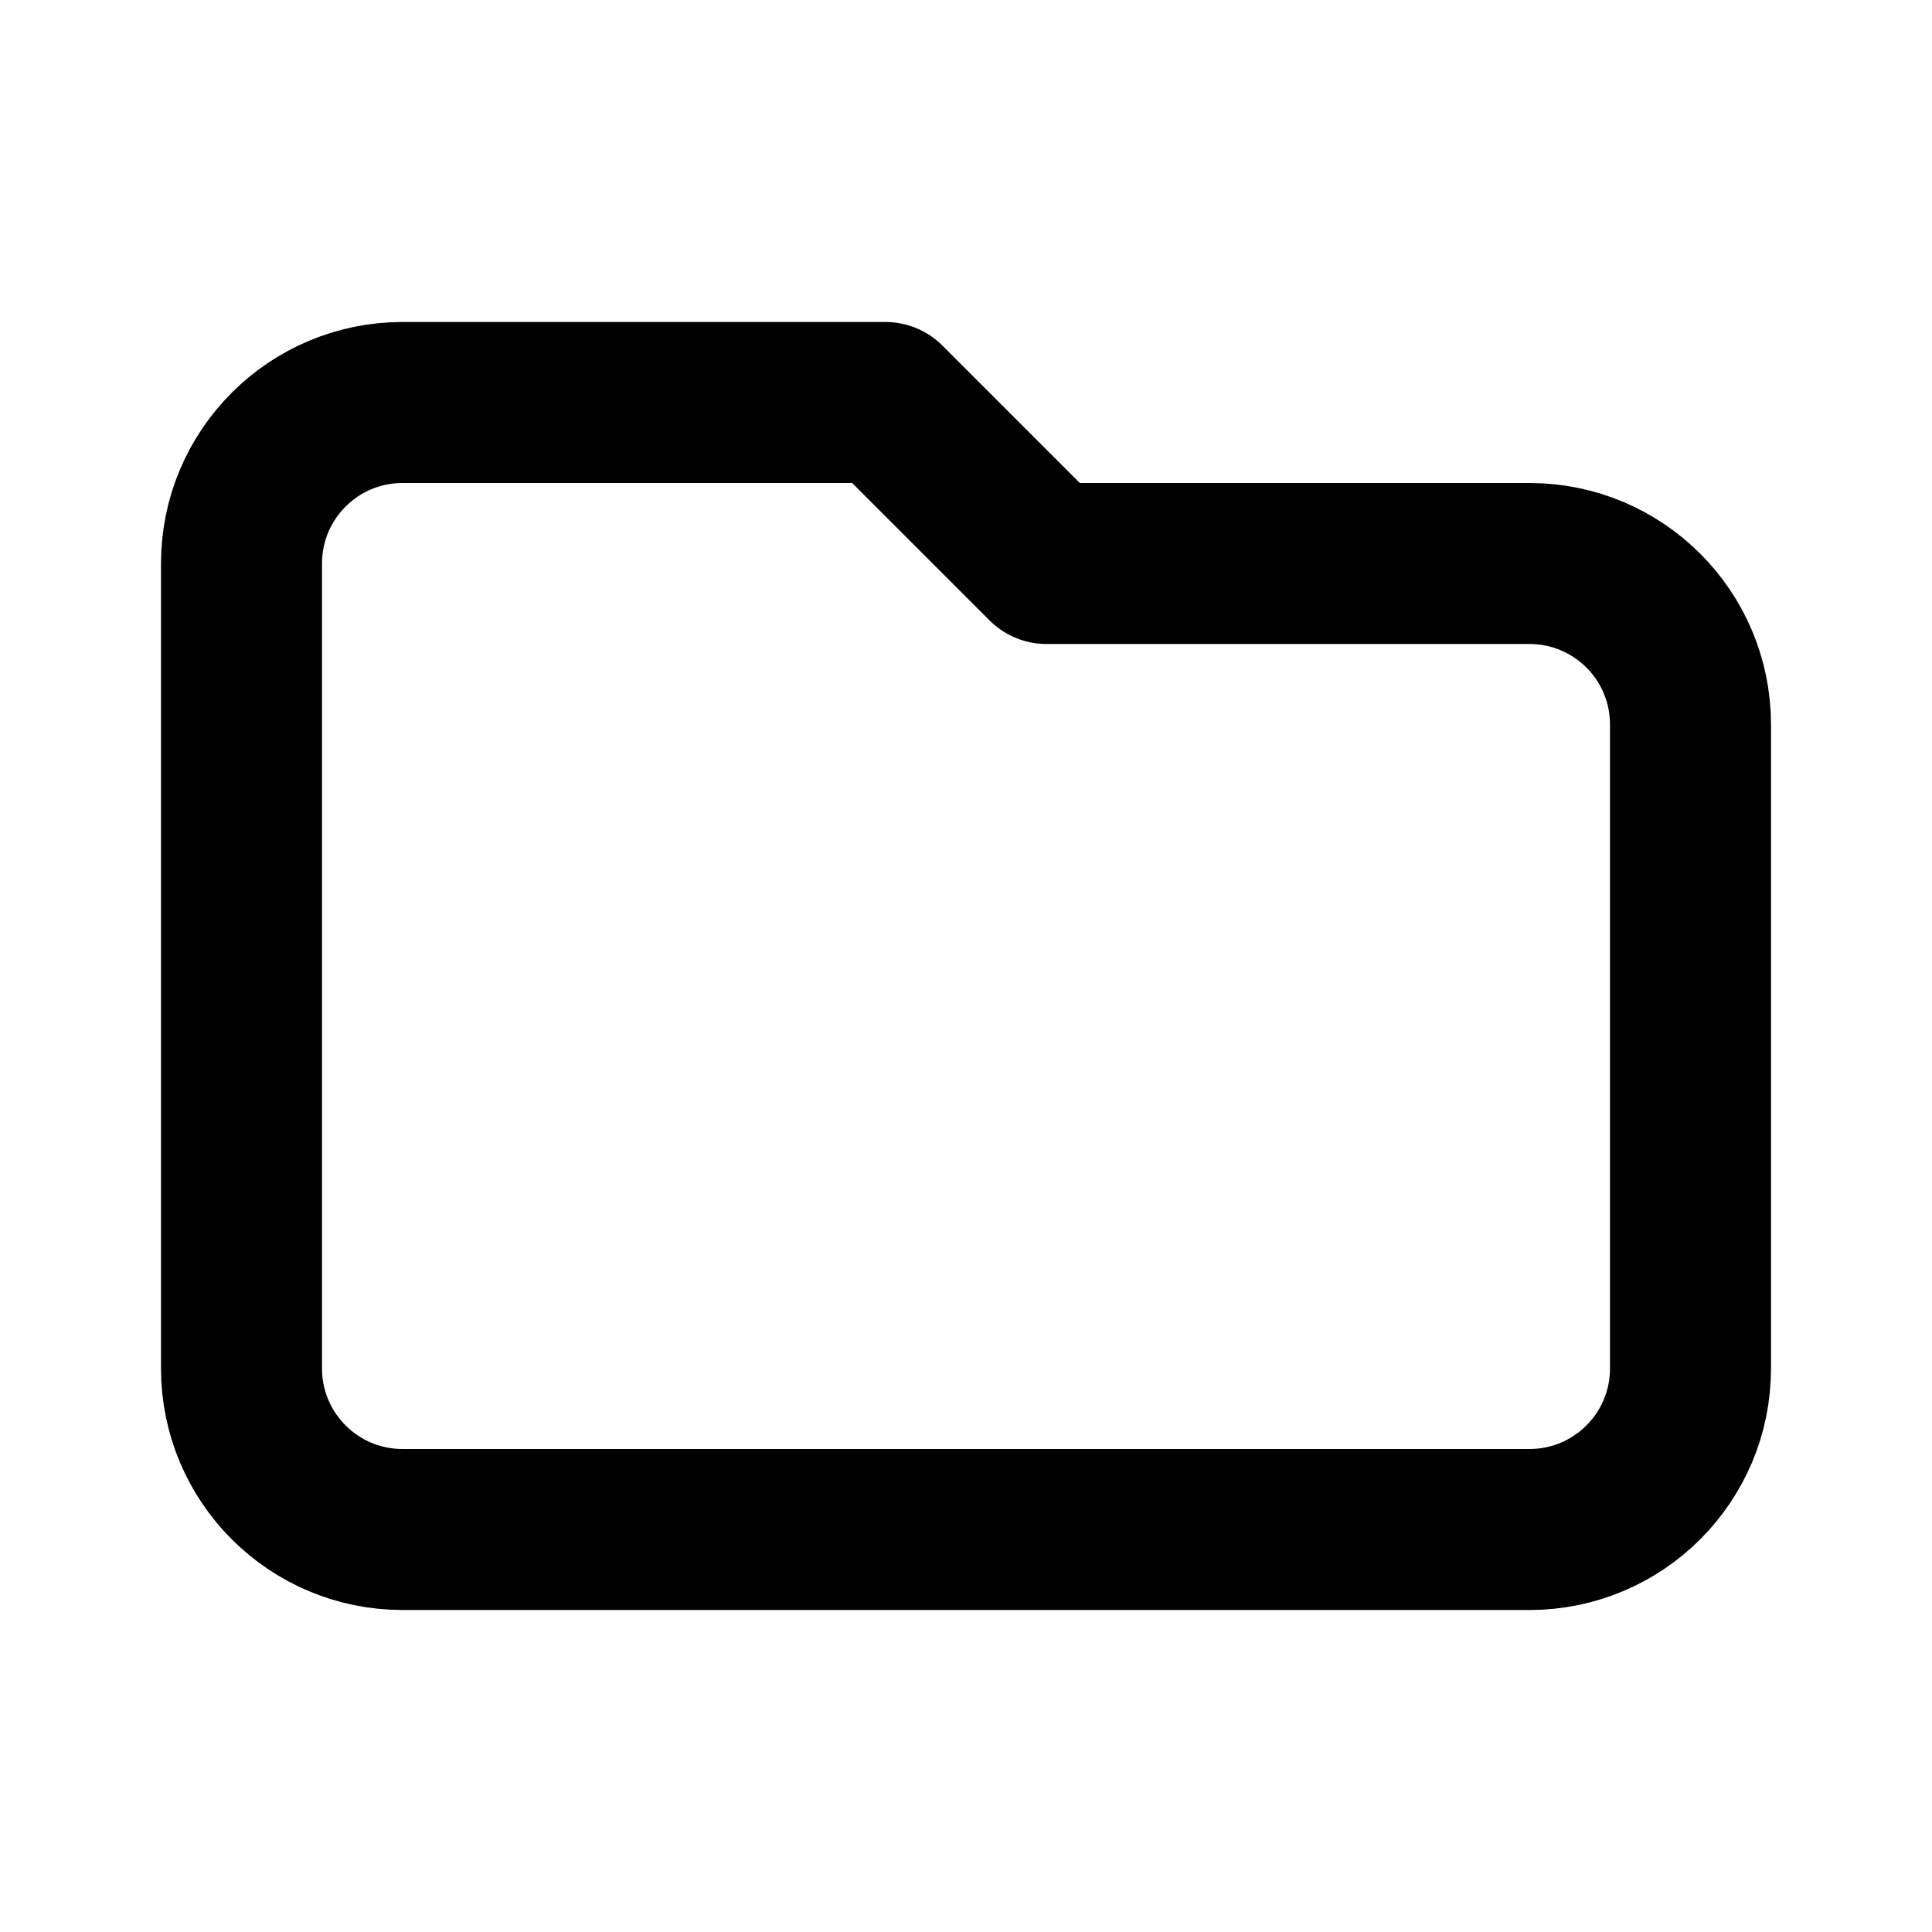
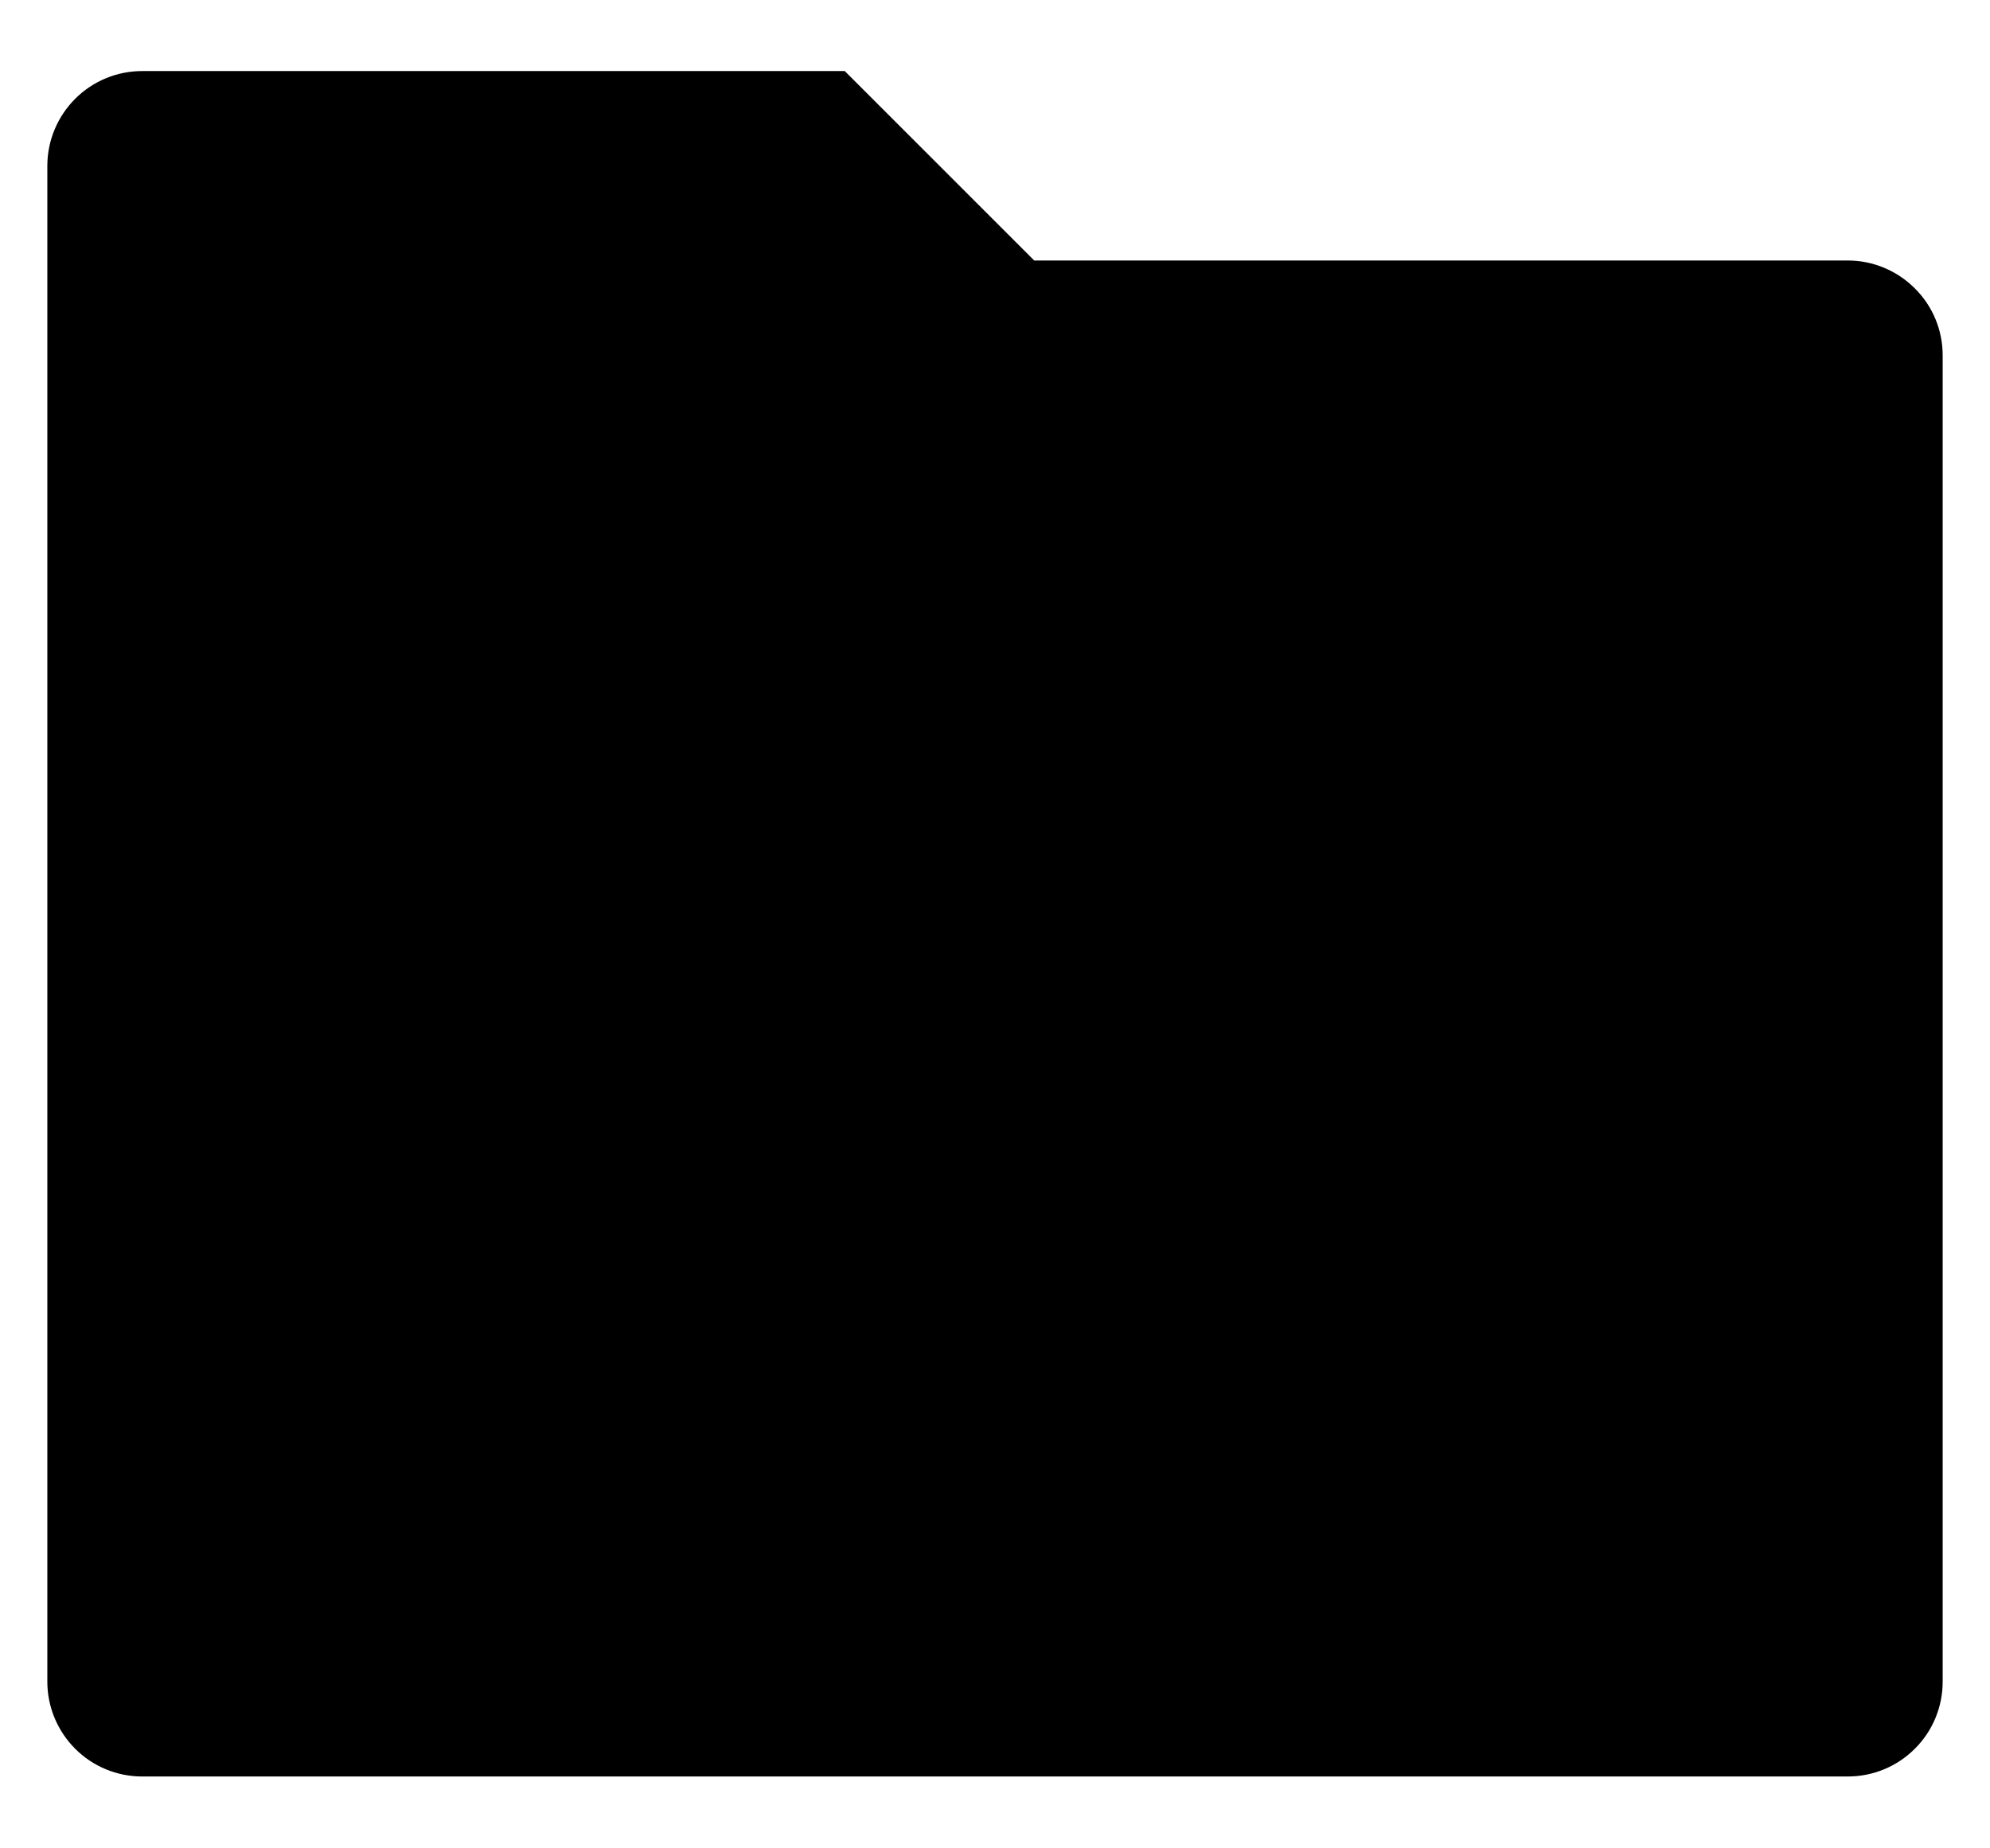
- <svg xmlns="http://www.w3.org/2000/svg" fill="none" viewBox="0 0 24 24" stroke-width="2" stroke="currentColor" aria-hidden="true">
-   <path stroke-linecap="round" stroke-linejoin="round" d="M3 7v10a2 2 0 002 2h14a2 2 0 002-2V9a2 2 0 00-2-2h-6l-2-2H5a2 2 0 00-2 2z" />
+ <svg xmlns="http://www.w3.org/2000/svg" width="14" height="13" viewBox="0 0 14 13" fill="none">
+   <path d="M7.276 1.833H13C13.177 1.833 13.346 1.904 13.471 2.029C13.597 2.154 13.667 2.323 13.667 2.5V11.833C13.667 12.01 13.597 12.18 13.471 12.305C13.346 12.43 13.177 12.5 13 12.5H1C0.823 12.5 0.654 12.43 0.529 12.305C0.404 12.18 0.333 12.01 0.333 11.833V1.167C0.333 0.99 0.404 0.82 0.529 0.695C0.654 0.57 0.823 0.5 1 0.5H5.943L7.276 1.833Z" fill="currentColor" />
</svg>
